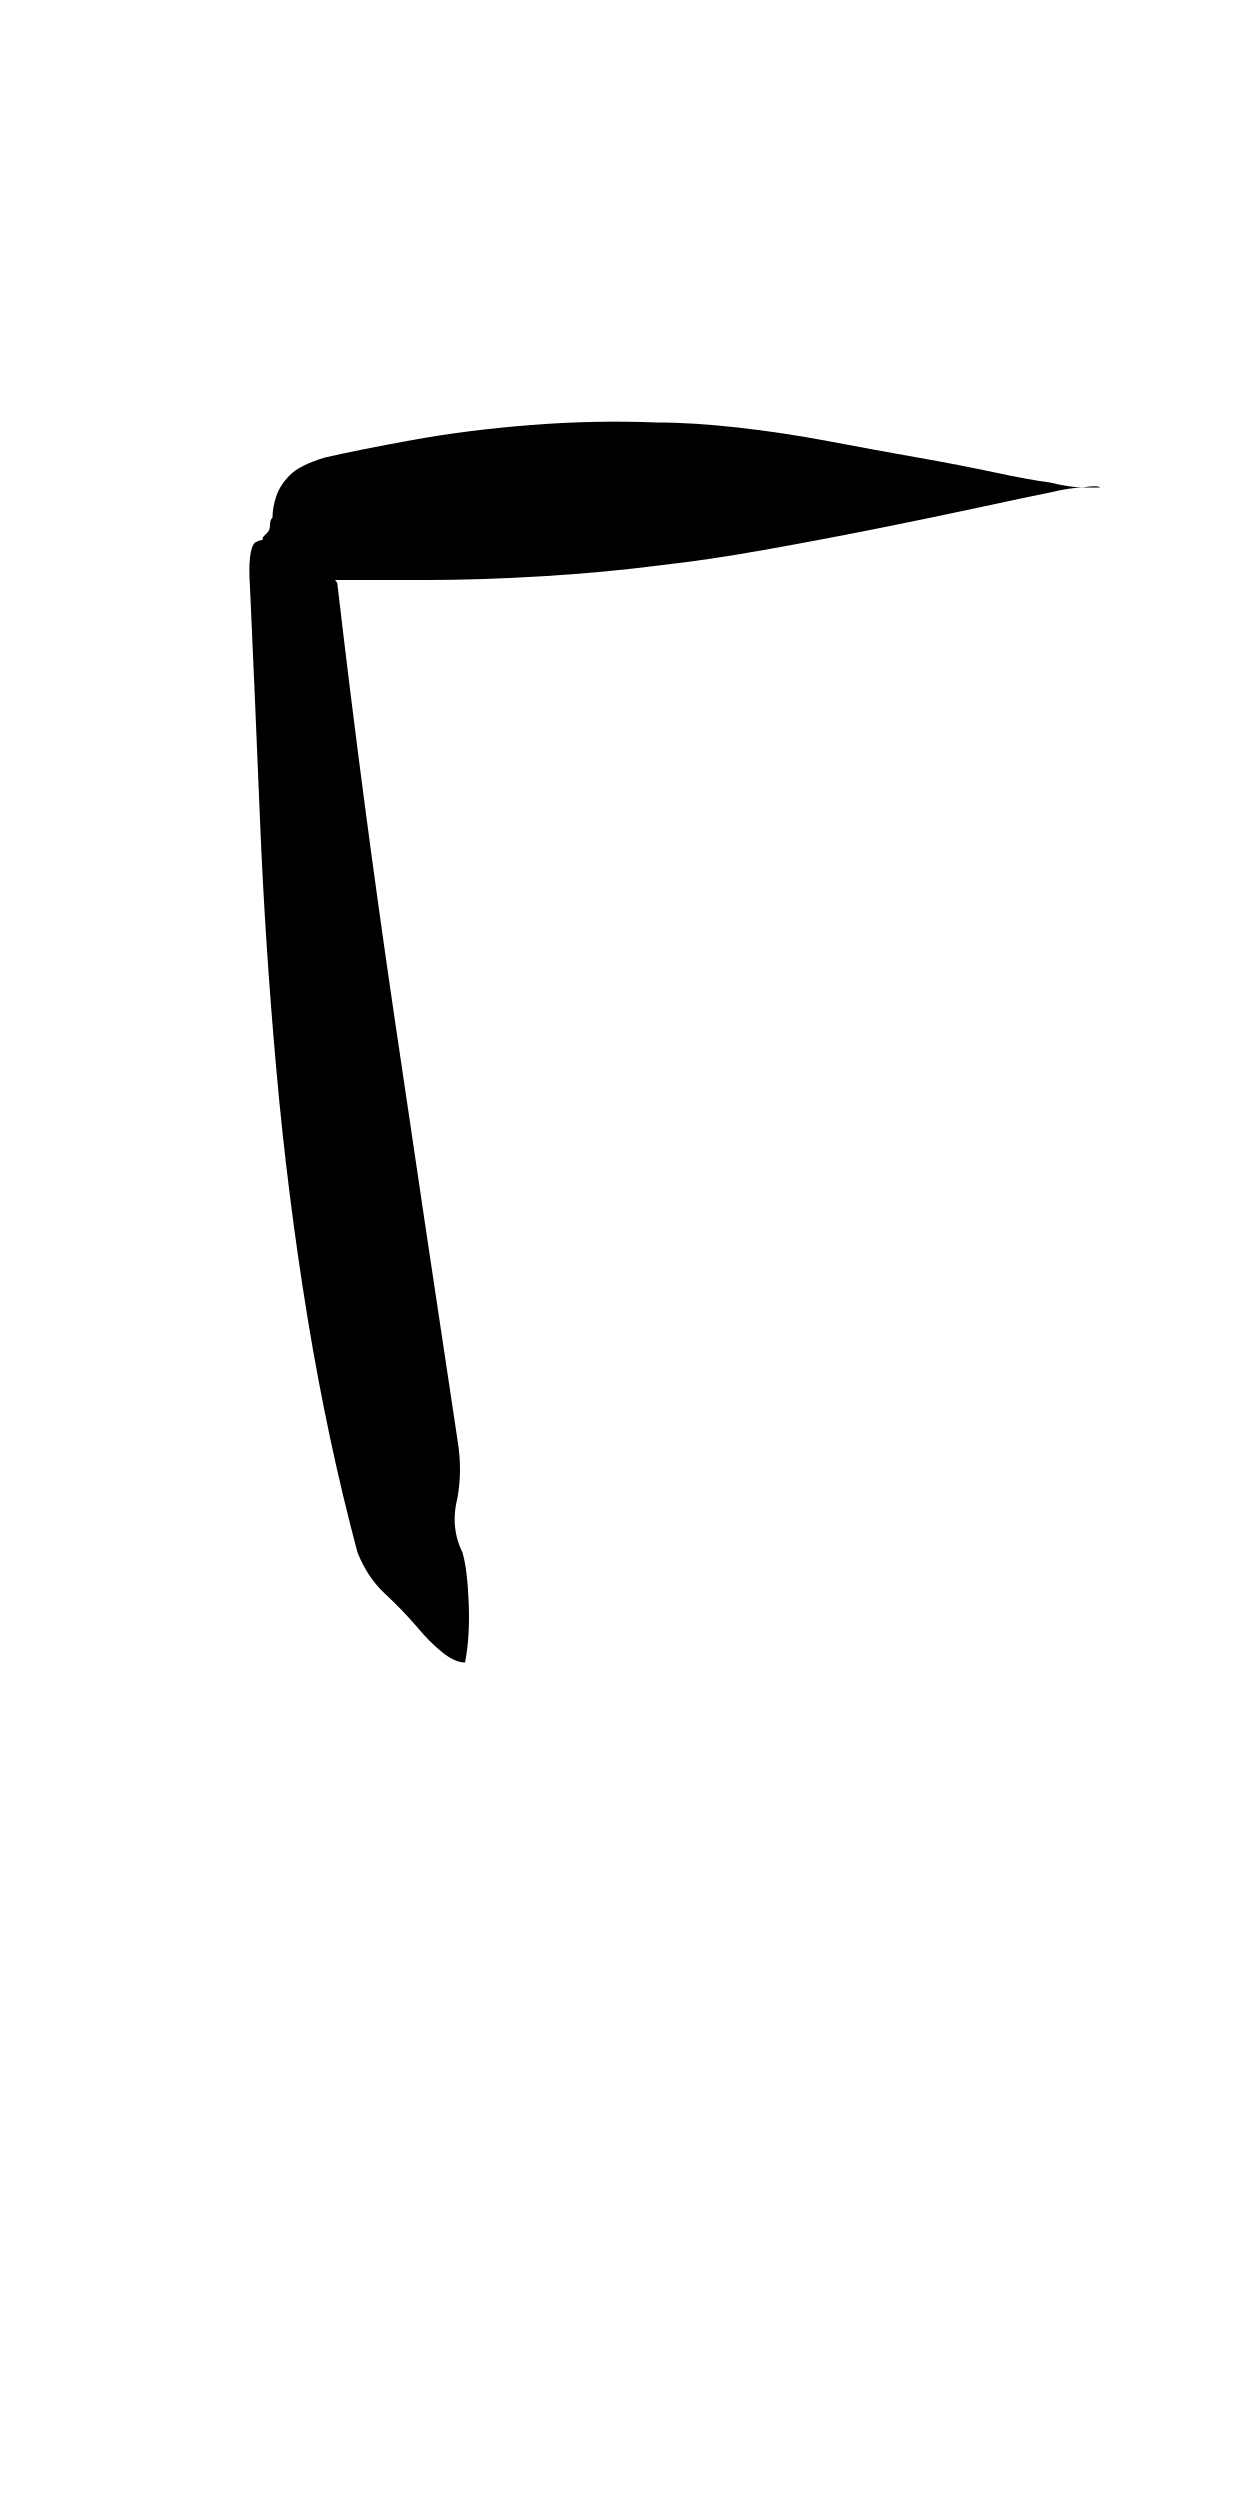
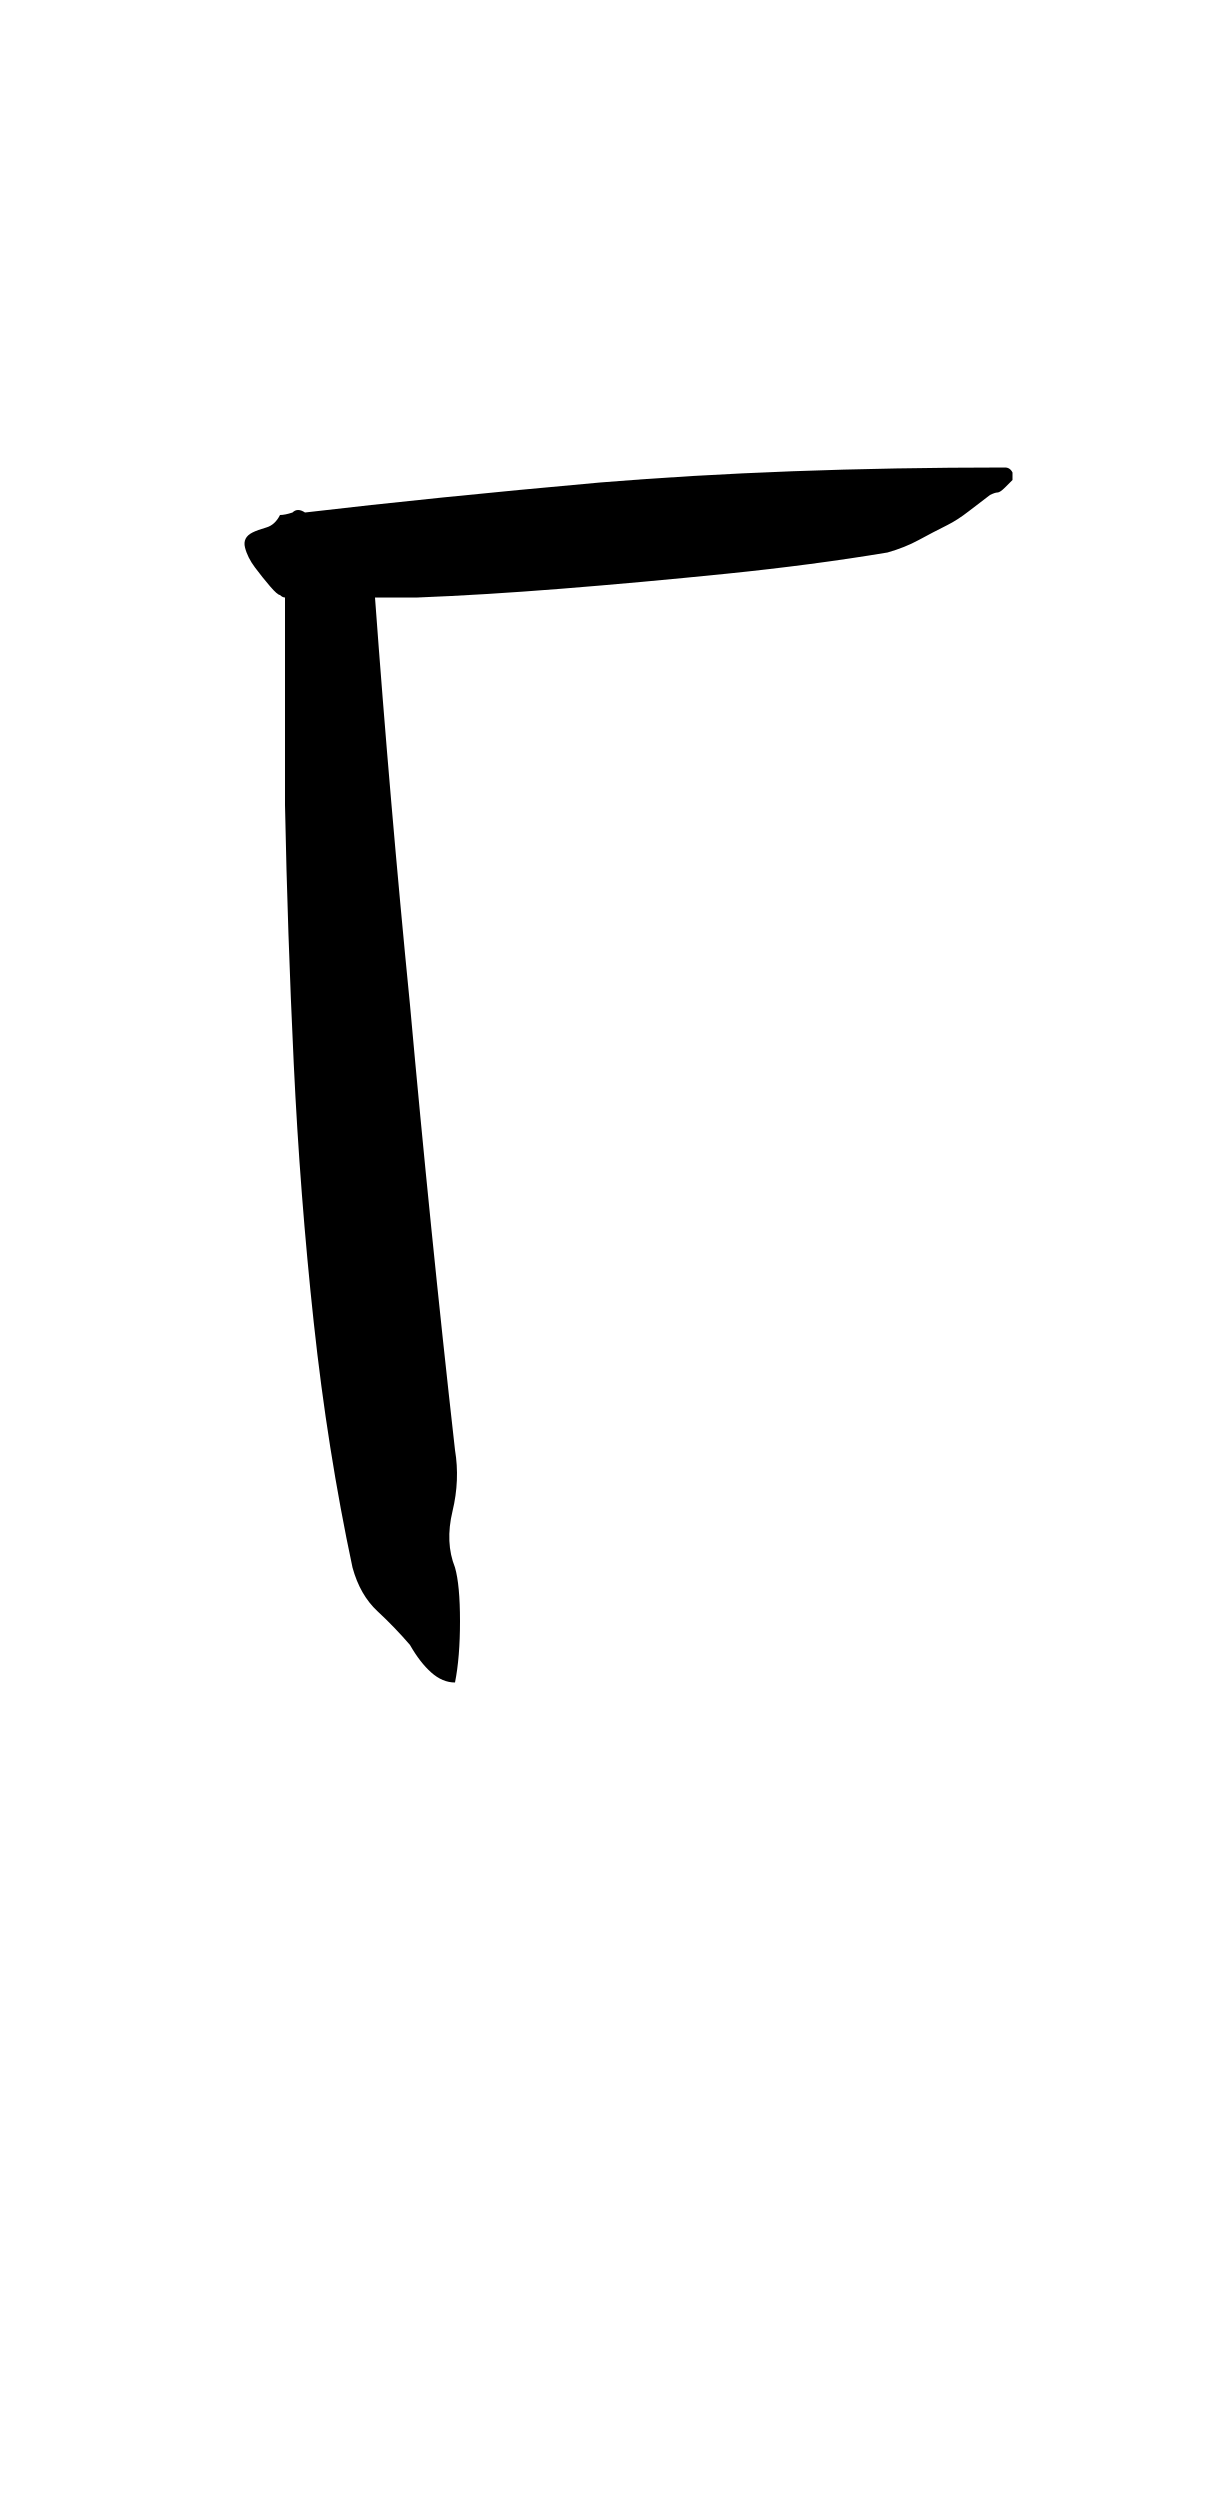
- <svg xmlns="http://www.w3.org/2000/svg" viewBox="-50 -650 500 1000">
+ <svg xmlns="http://www.w3.org/2000/svg" viewBox="-50 -650 487 1000">
  <g transform="scale(1,-1)">
-     <path d="M133 51Q130 39 135 29Q137 22 137.5 8.5Q138 -5 136 -15Q132 -15 127.0 -11.0Q122 -7 117 -1Q111 6 104.0 12.5Q97 19 93 29Q81 74 73.0 123.0Q65 172 60.5 222.5Q56 273 54.0 322.0Q52 371 50 415Q49 430 52 433Q54 434 55 434Q55 435 55.5 435.5Q56 436 57 437Q58 438 58.0 440.0Q58 442 59 443Q59 447 60.5 451.5Q62 456 66.0 460.0Q70 464 80 467Q93 470 115.0 474.0Q137 478 162.5 480.0Q188 482 213 481Q227 481 245.0 479.0Q263 477 281.5 473.5Q300 470 317.0 467.0Q334 464 348.0 461.0Q362 458 370 457Q374 456 377.5 455.5Q381 455 383 455Q381 455 377.5 454.5Q374 454 370 453Q360 451 341.5 447.0Q323 443 300.5 438.5Q278 434 255.5 430.0Q233 426 215 424Q192 421 167.0 419.5Q142 418 120.5 418.0Q99 418 85 418Q85 418 84 418Q85 417 85 416Q95 330 107.5 245.0Q120 160 133 74Q135 62 133 51ZM383 455Q389 456 390 455Q390 455 383 455Z" />
+     <path d="M114 248Q122 159 132 70Q134 58 131.0 45.5Q128 33 132 23Q134 16 134.0 1.5Q134 -13 132 -23Q127 -23 122.5 -19.0Q118 -15 114 -8Q108 -1 101.0 5.5Q94 12 91 23Q81 70 75.5 121.0Q70 172 67.5 224.5Q65 277 64 328Q64 371 64 411Q63 411 62 412Q61 412 58.0 415.5Q55 419 52.0 423.0Q49 427 48.0 431.0Q47 435 51 437Q53 438 56.5 439.0Q60 440 62 444Q64 444 67 445Q67 445 67 445Q69 447 72 445Q72 445 72 445Q123 451 190 457Q263 463 352 463Q354 463 355 461Q355 460 355 458Q354 457 352 455Q350 453 349.0 453.0Q348 453 346 452Q342 449 337.5 445.5Q333 442 329 440Q323 437 317.5 434.0Q312 431 305 429Q275 424 240.5 420.5Q206 417 174.5 414.5Q143 412 117 411Q108 411 100 411Q106 329 114 248Z" />
  </g>
</svg>
